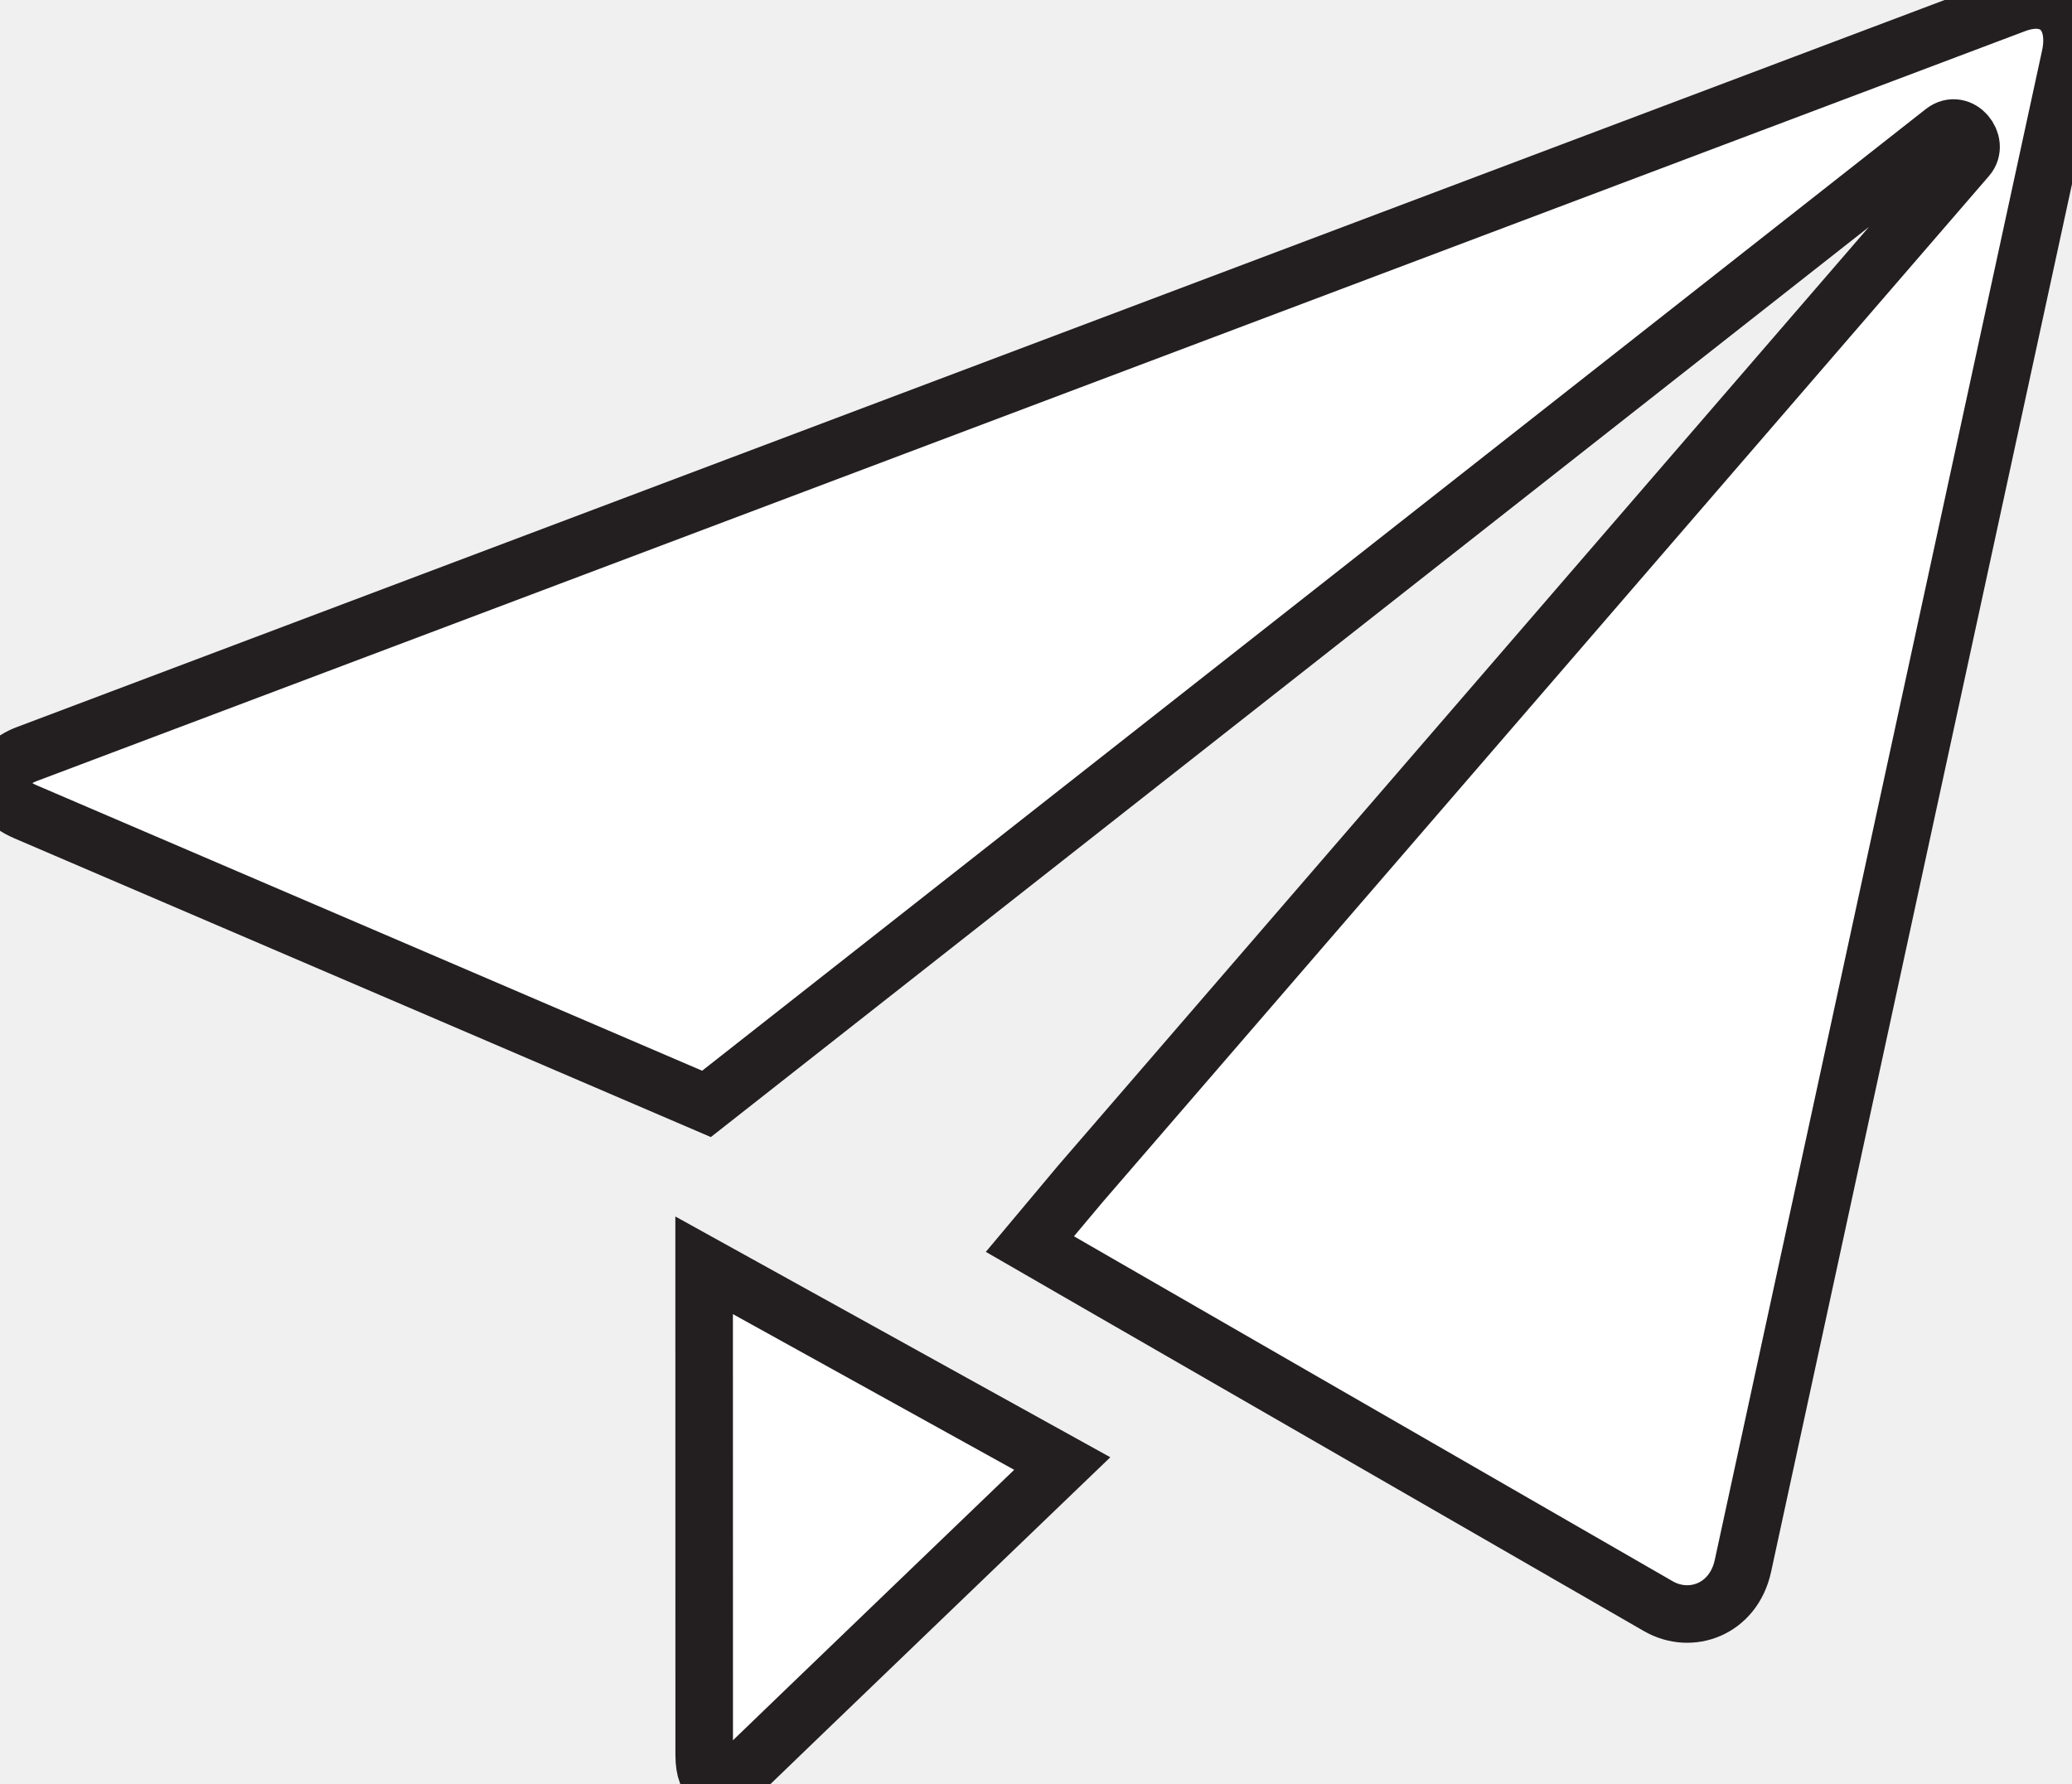
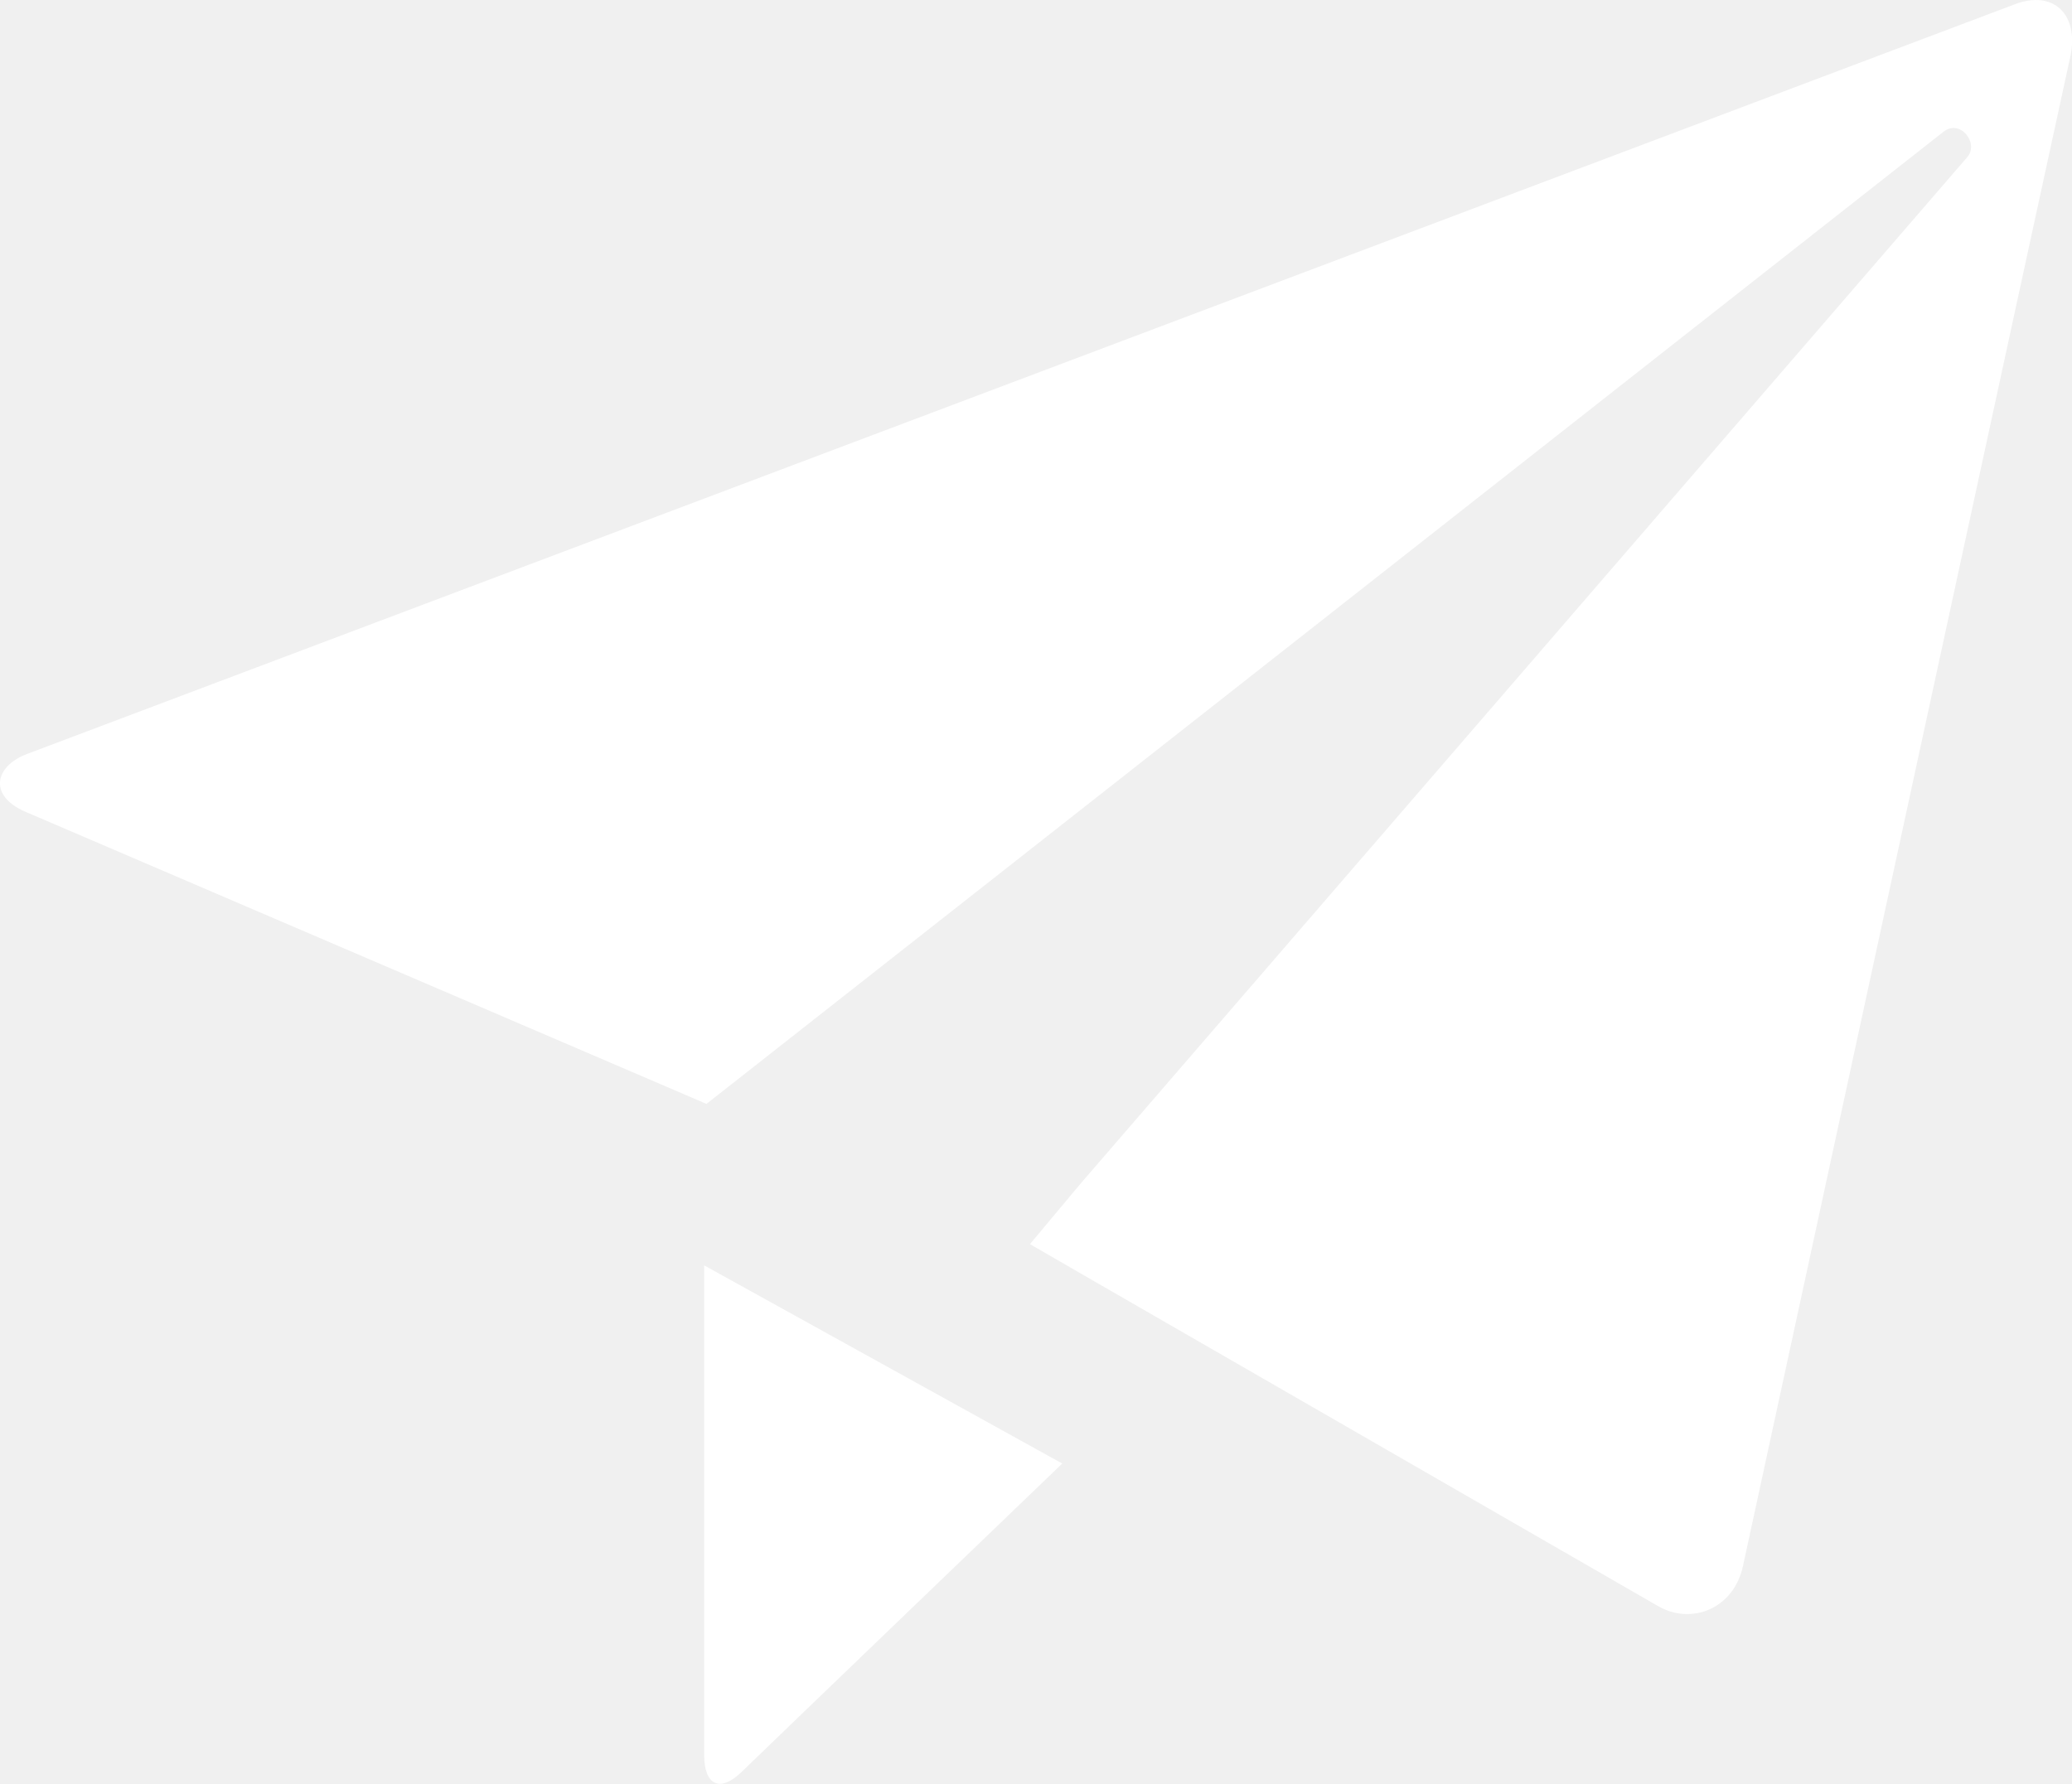
<svg xmlns="http://www.w3.org/2000/svg" version="1.1" id="All_glyphs" x="0px" y="0px" width="36px" height="31px" viewBox="0 0 36 31" enable-background="new 0 0 36 31" xml:space="preserve">
-   <path fill="#FFFFFF" stroke="#231F20" stroke-miterlimit="10" d="M35.01,0.073C34.338,0.327,1.122,12.858,0.467,13.104  c-0.555,0.21-0.681,0.723-0.019,1.006c0.784,0.336,7.426,3.185,7.426,3.185l0,0l4.401,1.889c0,0,21.206-16.667,21.493-16.895  c0.289-0.227,0.623,0.199,0.412,0.442c-0.211,0.245-15.4,17.832-15.4,17.832c-0.002,0-0.002,0.002-0.002,0.002l-0.884,1.055  l1.171,0.676l0,0c0,0,9.099,5.243,9.746,5.616c0.567,0.328,1.309,0.056,1.472-0.701c0.194-0.894,5.565-25.683,5.687-26.234  C36.124,0.256,35.682-0.181,35.01,0.073z M12.235,30.501c0,0.517,0.271,0.661,0.648,0.294c0.491-0.477,5.573-5.361,5.573-5.361  l-6.222-3.445L12.235,30.501L12.235,30.501z" />
+   <path fill="#FFFFFF" d="M35.01,0.073C34.338,0.327,1.122,12.858,0.467,13.104c-0.555,0.21-0.681,0.723-0.019,1.006  c0.784,0.336,7.426,3.185,7.426,3.185l0,0l4.401,1.889c0,0,21.206-16.667,21.493-16.895c0.289-0.227,0.623,0.199,0.412,0.442  c-0.211,0.245-15.4,17.832-15.4,17.832c-0.002,0-0.002,0.002-0.002,0.002l-0.883,1.056l1.17,0.676l0,0c0,0,9.1,5.243,9.746,5.616  c0.567,0.328,1.31,0.056,1.473-0.701c0.193-0.895,5.564-25.683,5.688-26.234C36.124,0.256,35.682-0.181,35.01,0.073z M12.235,30.501  c0,0.517,0.271,0.661,0.648,0.294c0.491-0.477,5.573-5.361,5.573-5.361l-6.222-3.444L12.235,30.501L12.235,30.501z" />
</svg>
